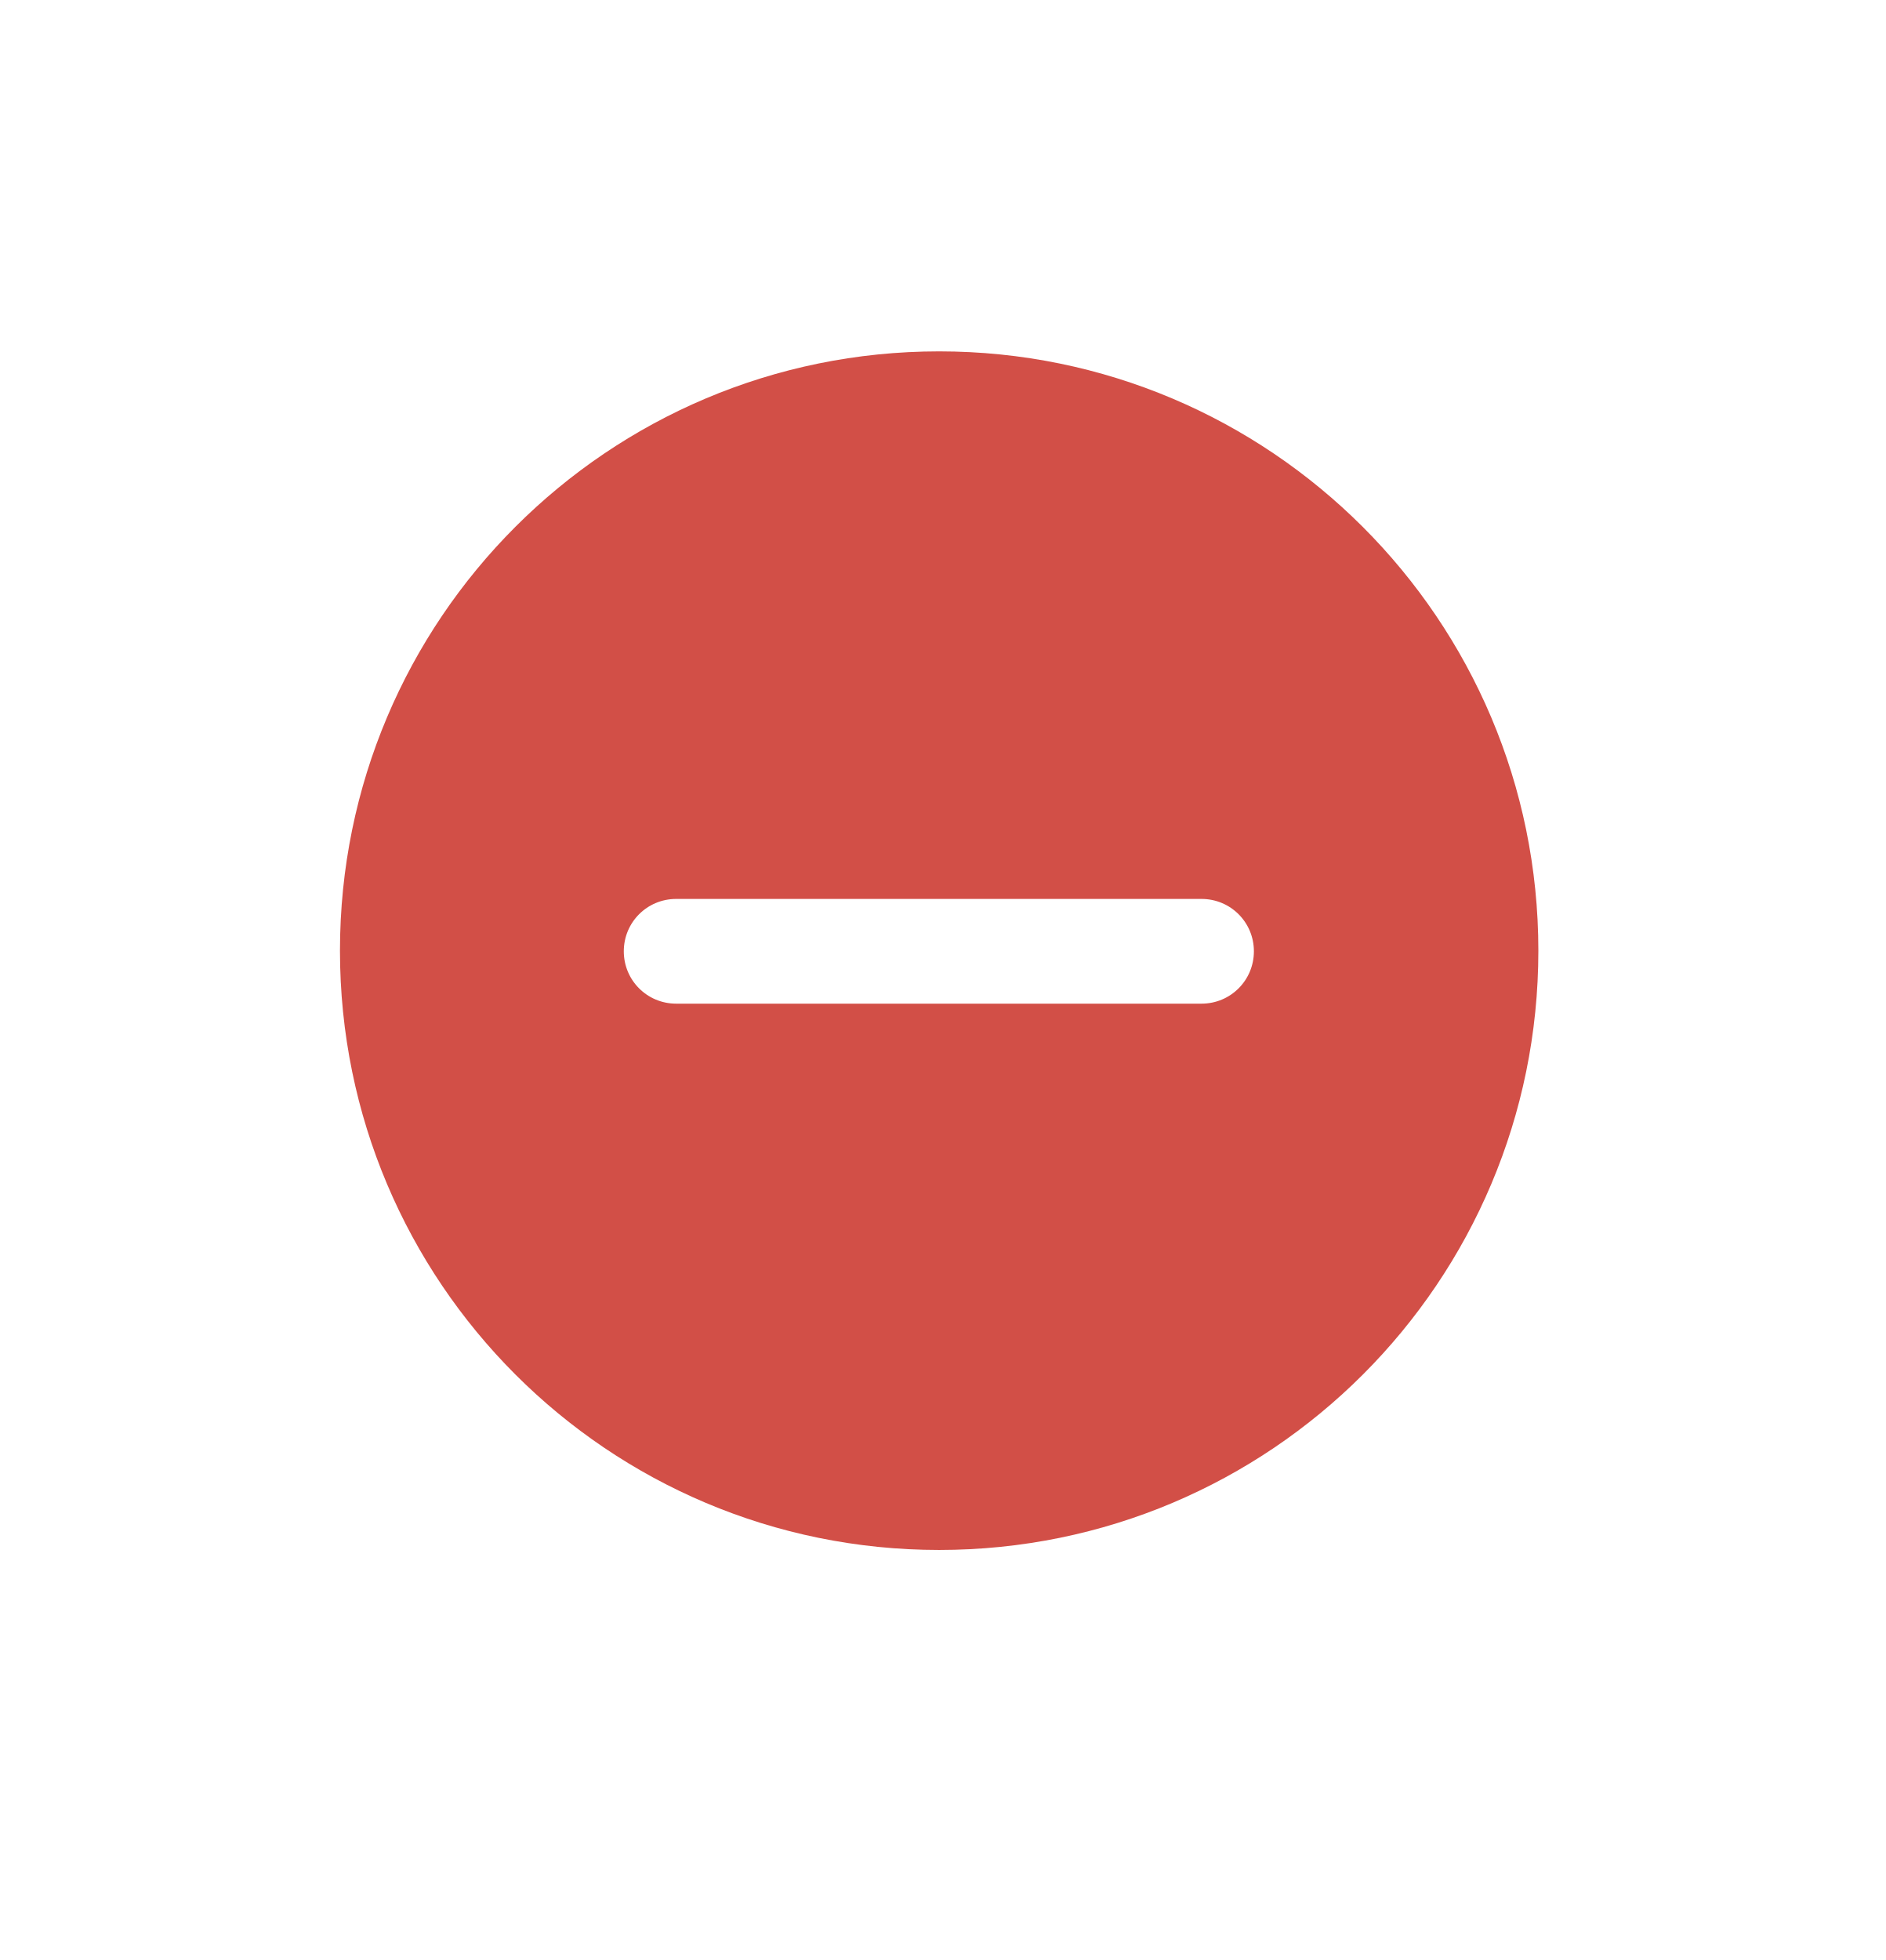
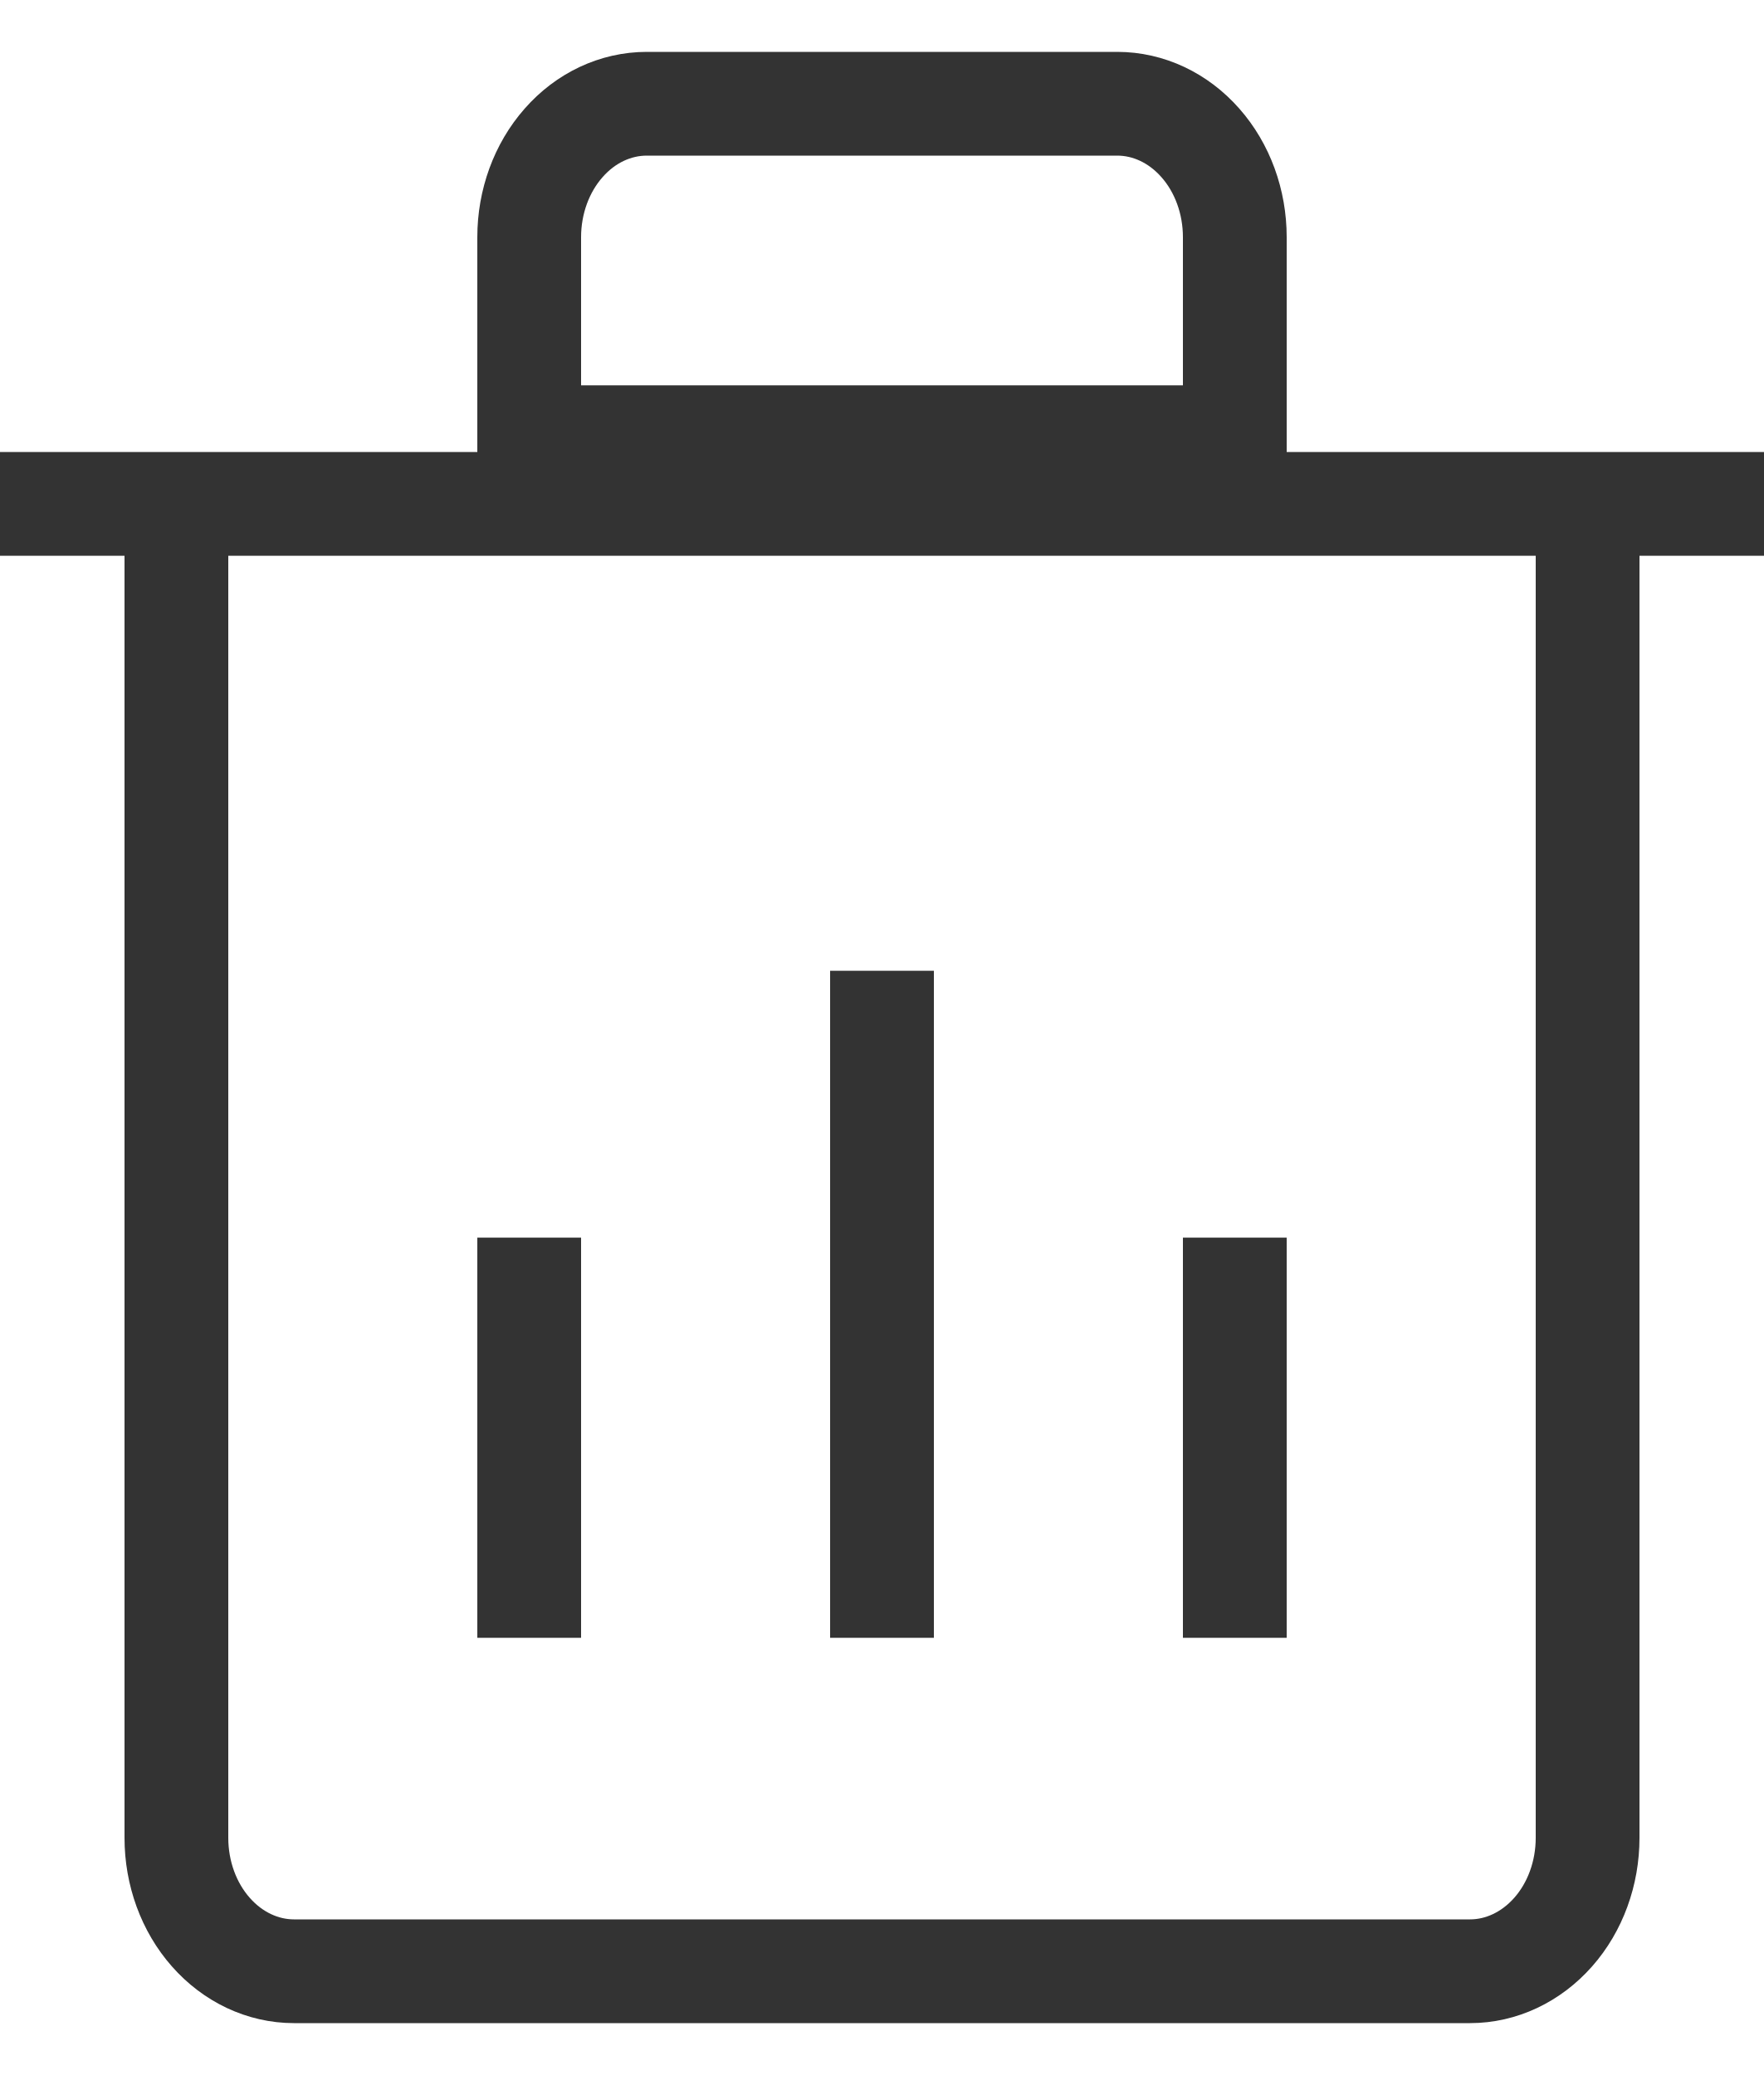
- <svg xmlns="http://www.w3.org/2000/svg" version="1.1" id="Layer_1" x="0px" y="0px" viewBox="0 0 29.89 31.07" style="enable-background:new 0 0 29.89 31.07;" xml:space="preserve">
-   <style type="text/css">
- 	.st0{fill:#D24F47;}
- </style>
-   <path class="st0" d="M14.89,5.57c-5.25,0-9.5,4.25-9.5,9.5s4.25,9.5,9.5,9.5s9.5-4.25,9.5-9.5S20.13,5.57,14.89,5.57z M19.05,15.91  h-8.33c-0.46,0-0.83-0.37-0.83-0.83s0.37-0.83,0.83-0.83h8.33c0.46,0,0.83,0.37,0.83,0.83S19.51,15.91,19.05,15.91z" />
+ <svg xmlns="http://www.w3.org/2000/svg" width="17" height="20" viewBox="0 0 17 20" fill="none">
+   <path d="M11.9 11.929V15.786M5.1 4.214V2.286C5.1 1.945 5.219 1.618 5.432 1.377C5.644 1.135 5.933 1 6.233 1H10.767C11.067 1 11.355 1.135 11.568 1.377C11.781 1.618 11.9 1.945 11.9 2.286V4.214H5.1ZM0 4.857H17H0ZM1.7 4.857V17.714C1.7 18.055 1.819 18.382 2.032 18.623C2.244 18.864 2.533 19 2.833 19H14.167C14.467 19 14.755 18.864 14.968 18.623C15.181 18.382 15.3 18.055 15.3 17.714V4.857H1.7ZM8.5 9.357V15.786V9.357ZM5.1 11.929V15.786V11.929Z" stroke="#333333" />
</svg>
